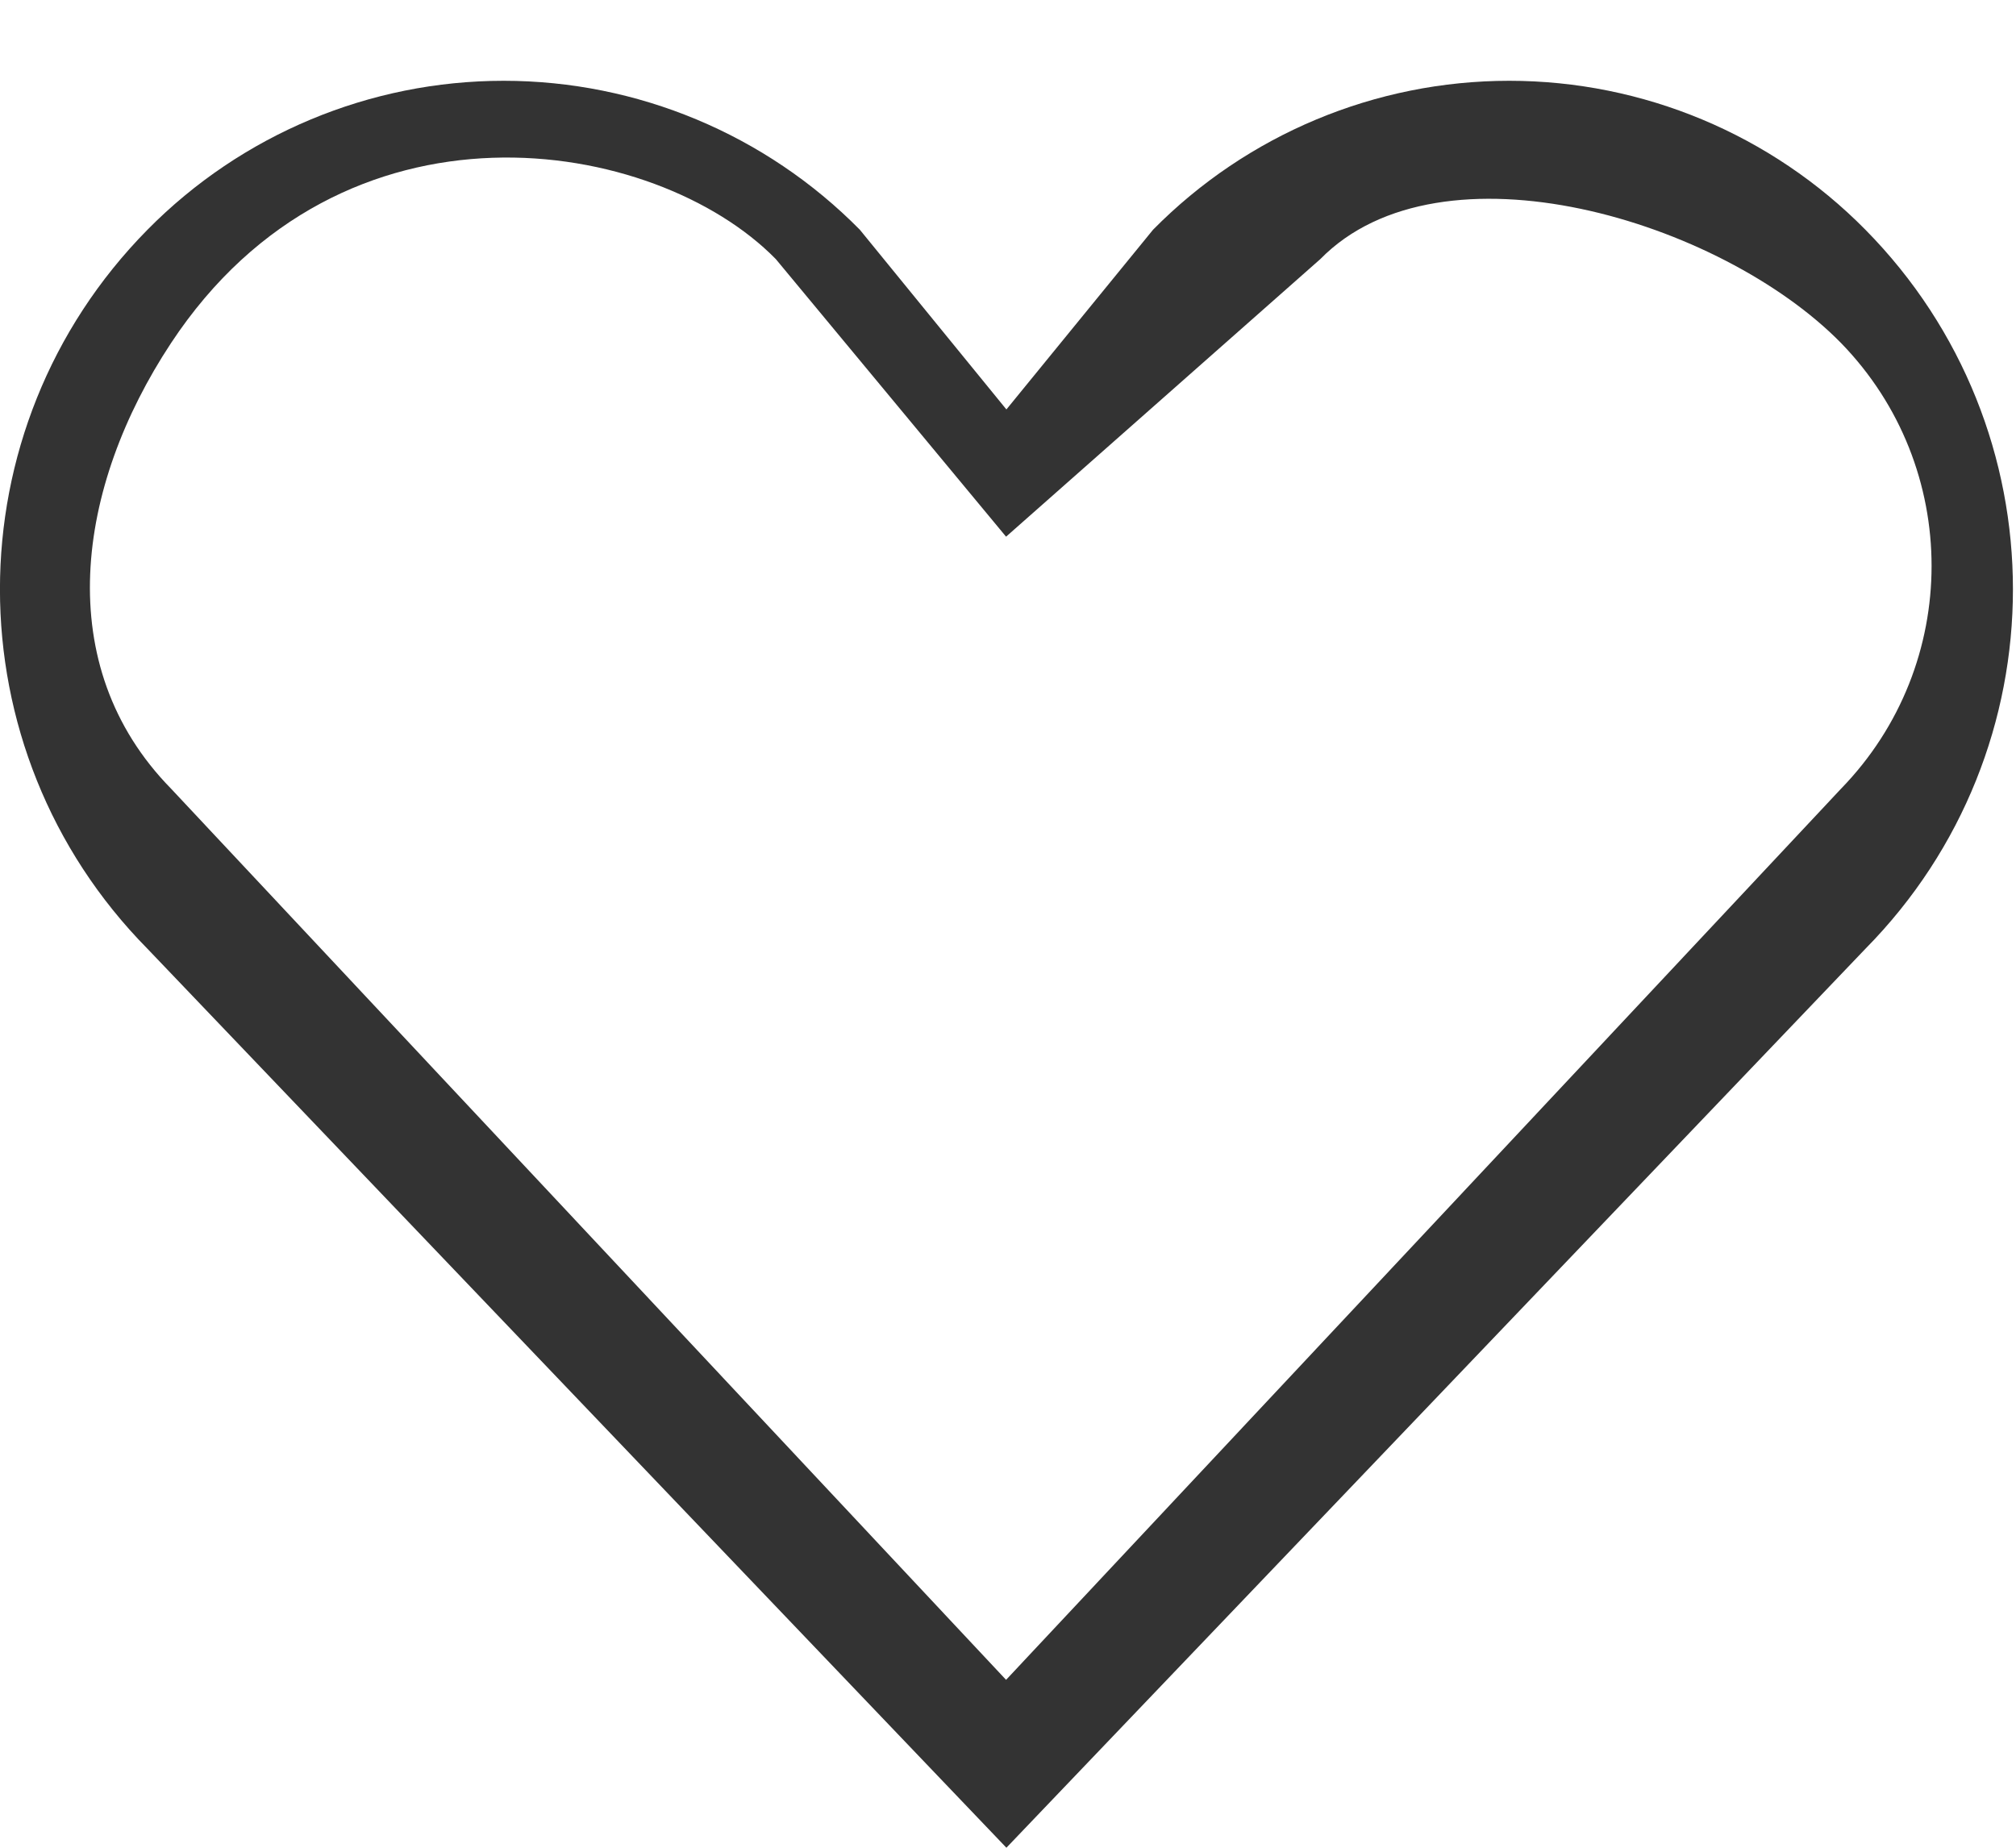
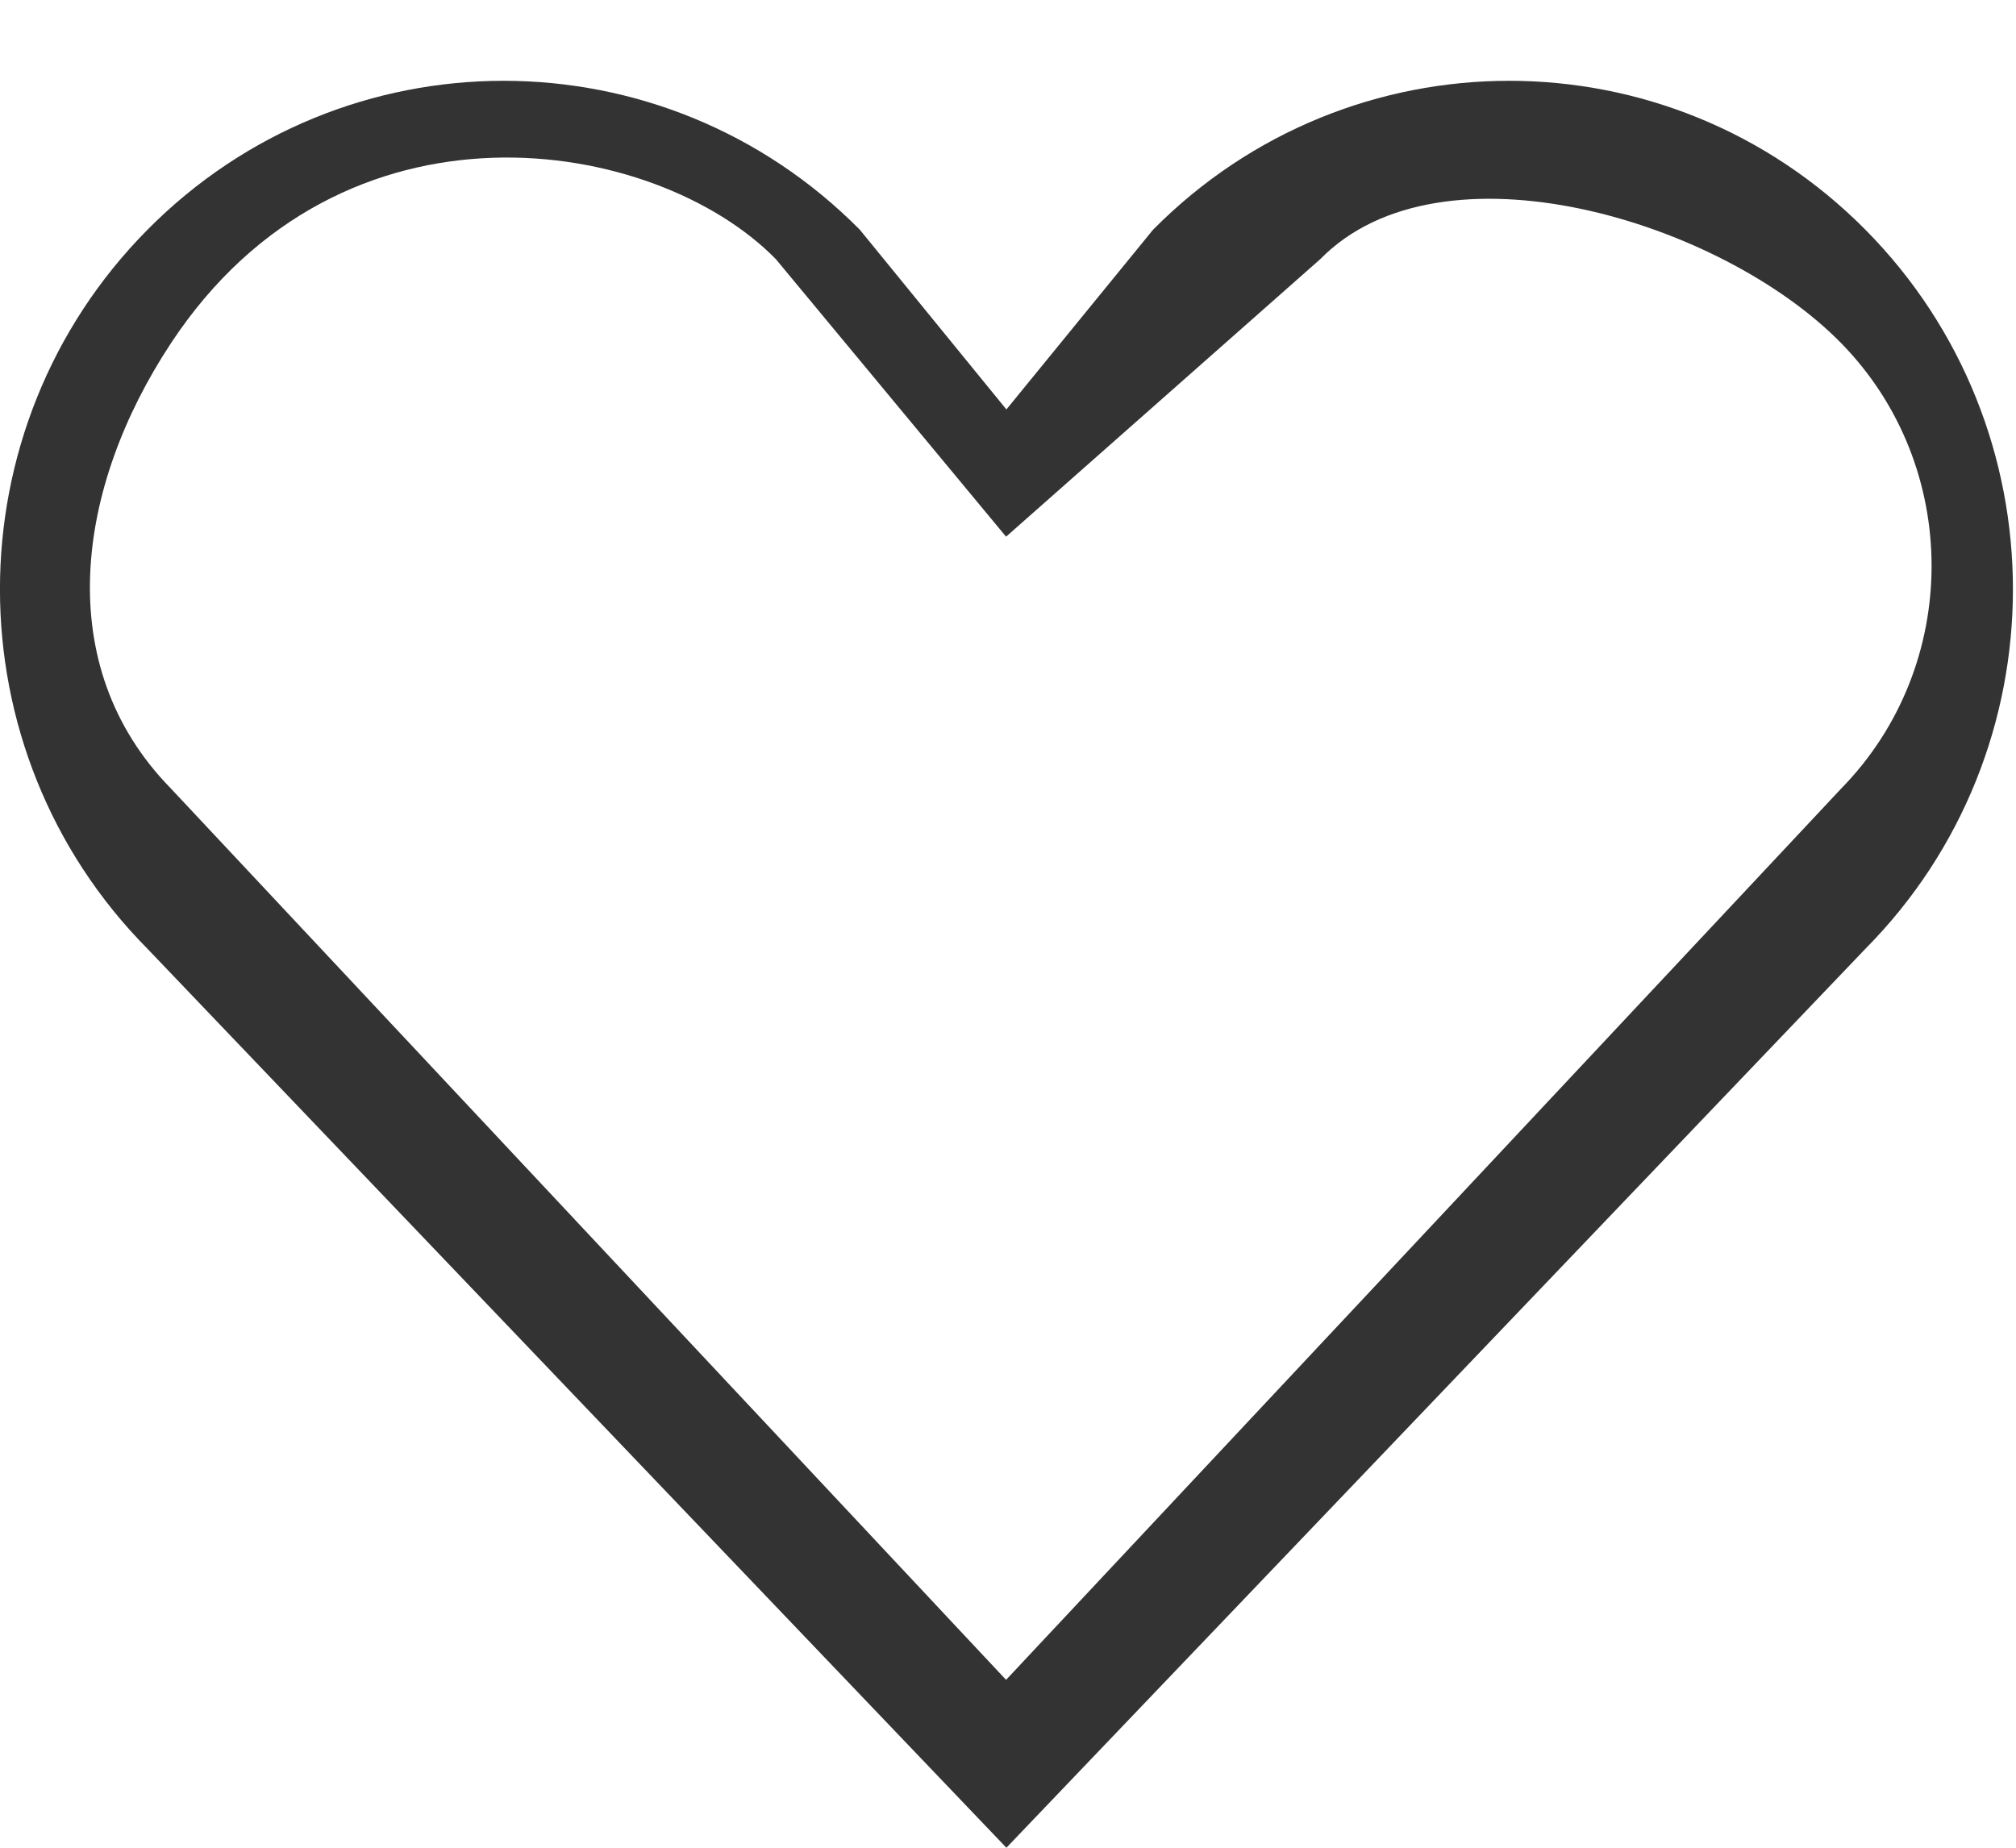
- <svg xmlns="http://www.w3.org/2000/svg" width="24" height="22">
-   <path fill-rule="evenodd" fill="#333" d="M22.207 11.297L11.981 22 1.756 11.297a6.095 6.095 0 010-8.562 5.956 5.956 0 018.48 0l1.745 2.14 1.746-2.14a5.956 5.956 0 018.48 0 6.095 6.095 0 010 8.562zm-6.489-8.212L11.977 6.39 9.236 3.085C7.8 1.62 4.072 1 2.036 4.085.906 5.797.6 7.925 2.036 9.39l9.941 10.611L21.918 9.39a3.805 3.805 0 000-5.305c-1.436-1.465-4.764-2.465-6.2-1z" />
+ <svg xmlns="http://www.w3.org/2000/svg" width="24px" height="22px">
+   <path fill-rule="evenodd" fill="rgb(51, 51, 51)" d="M22.207,11.297 L11.981,22.000 L1.756,11.297 C-0.586,8.933 -0.586,5.099 1.756,2.735 C4.097,0.371 7.894,0.371 10.236,2.735 L11.981,4.875 L13.727,2.735 C16.068,0.371 19.865,0.371 22.207,2.735 C24.549,5.099 24.549,8.933 22.207,11.297 ZM15.718,3.085 L11.977,6.390 L9.236,3.085 C7.800,1.620 4.072,1.000 2.036,4.085 C0.906,5.797 0.600,7.925 2.036,9.390 L11.977,20.001 L21.918,9.390 C23.354,7.925 23.354,5.550 21.918,4.085 C20.482,2.620 17.154,1.620 15.718,3.085 Z" />
</svg>
